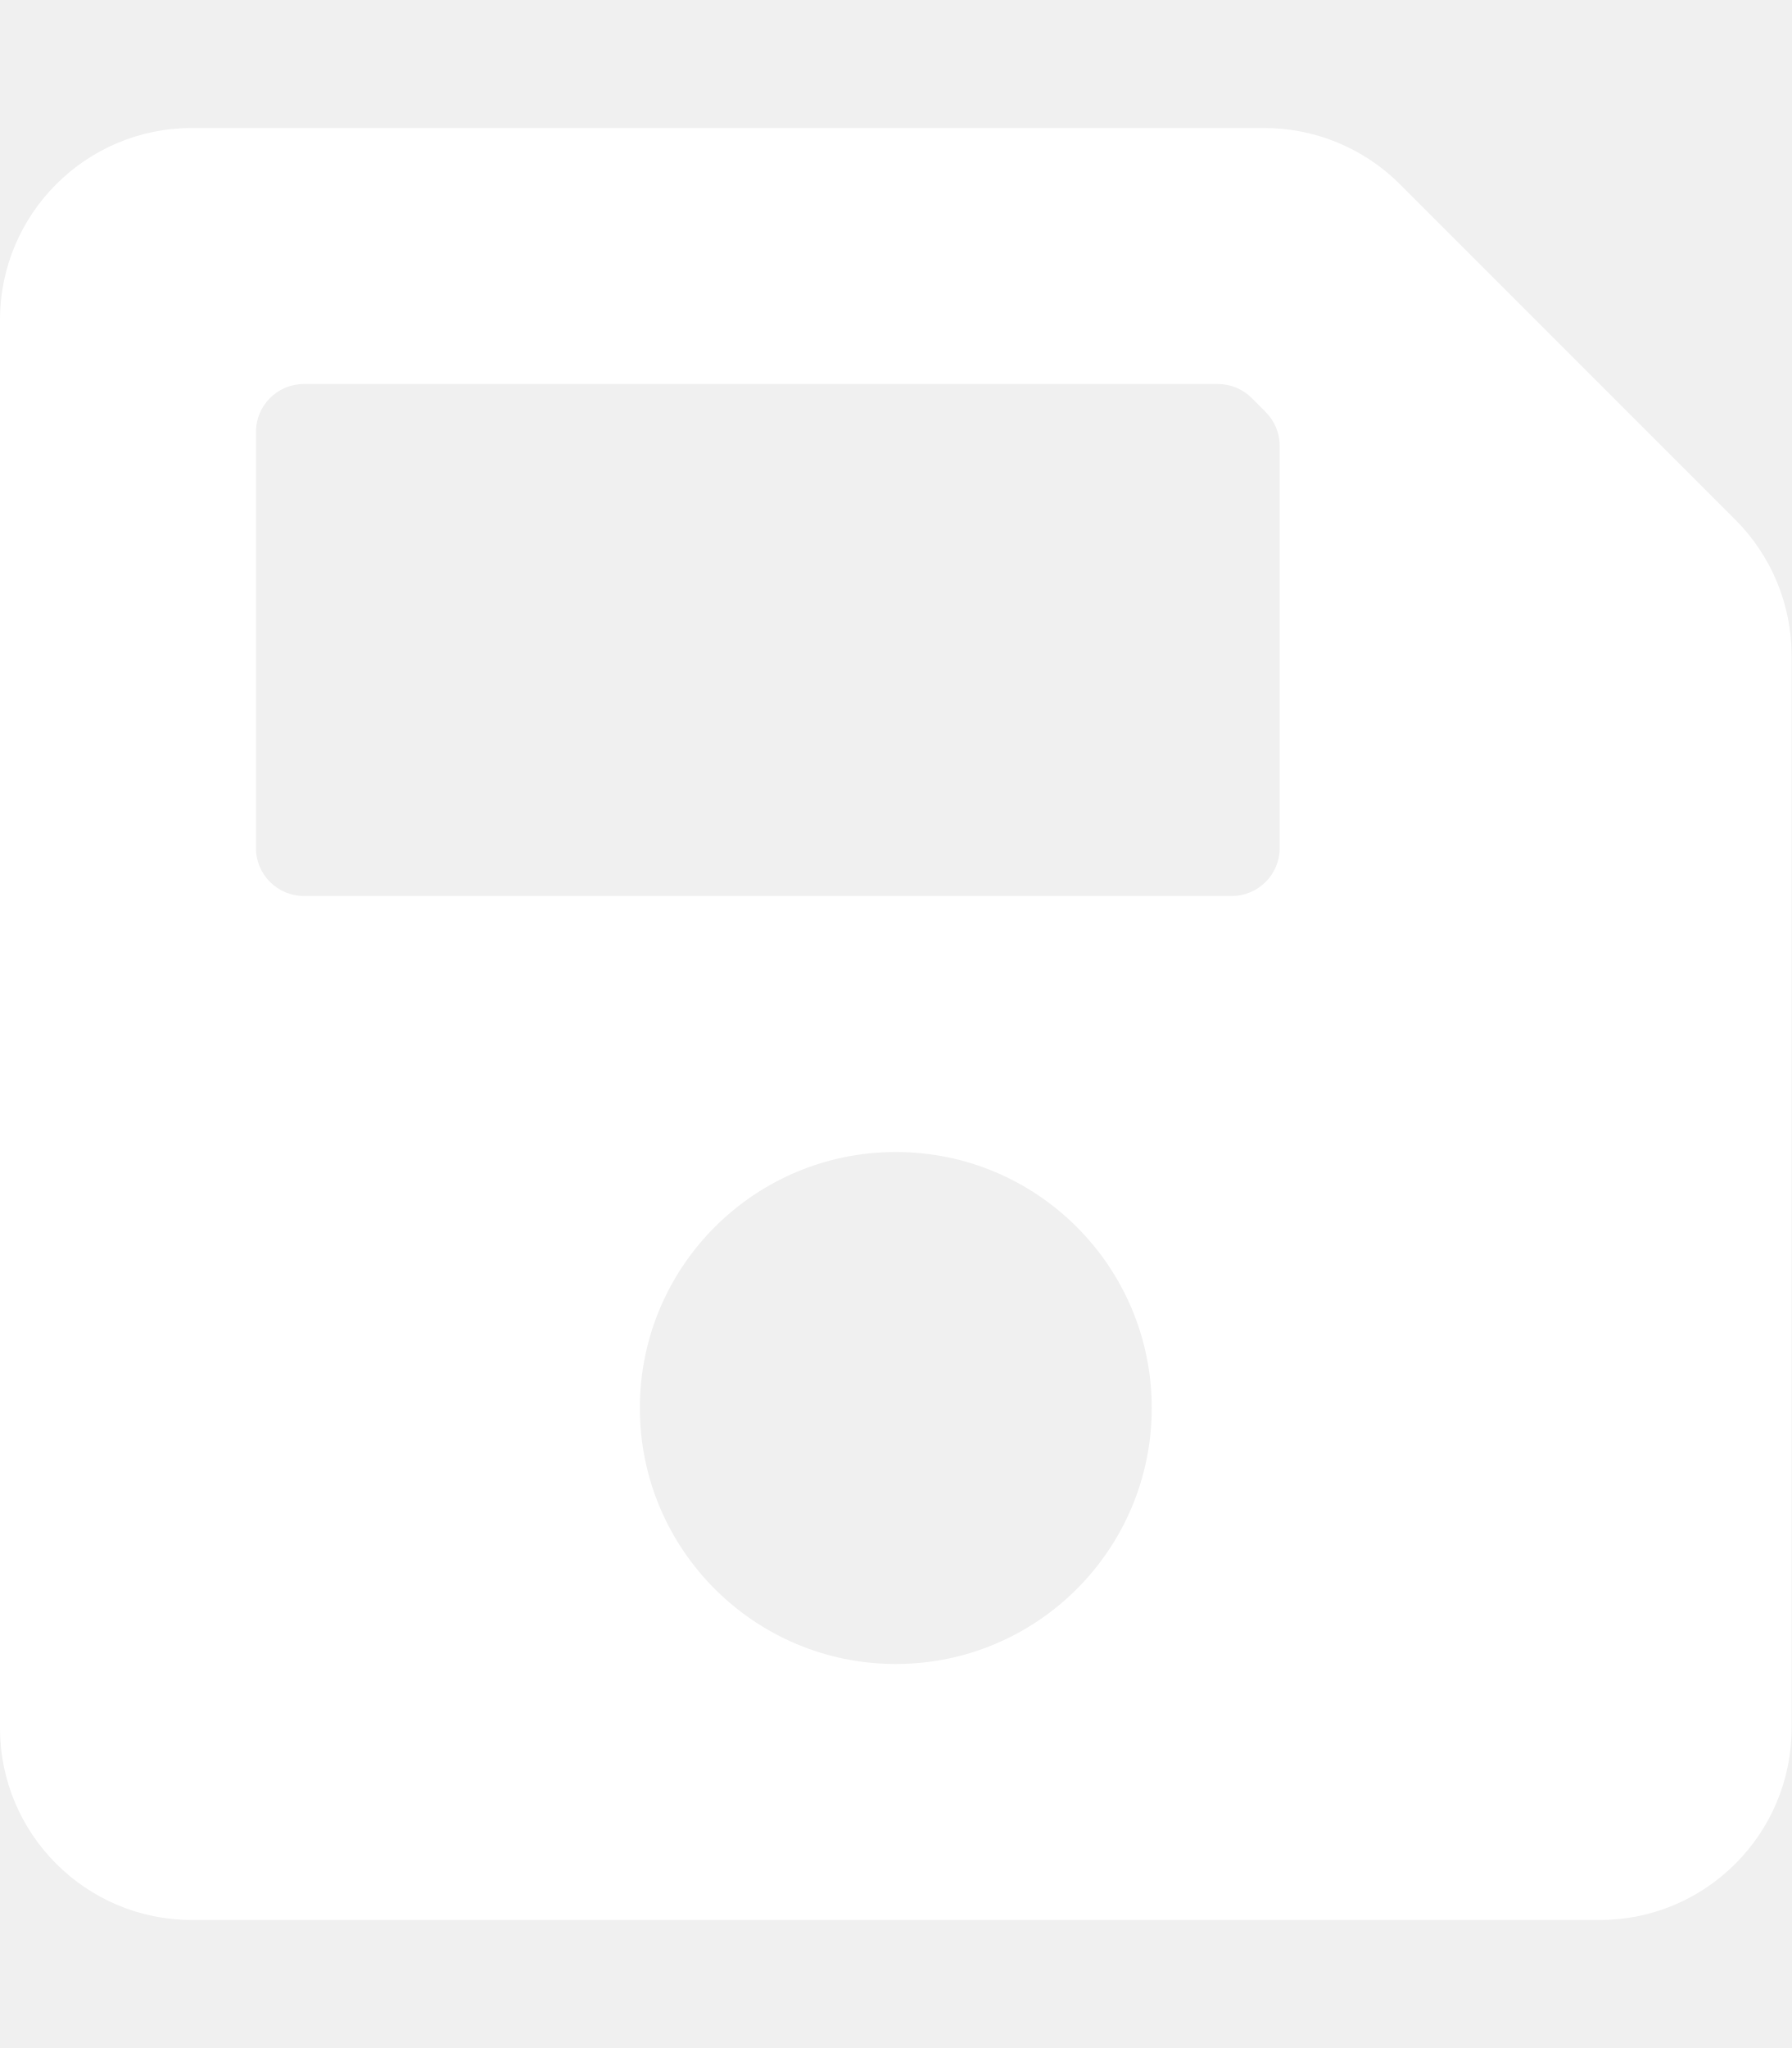
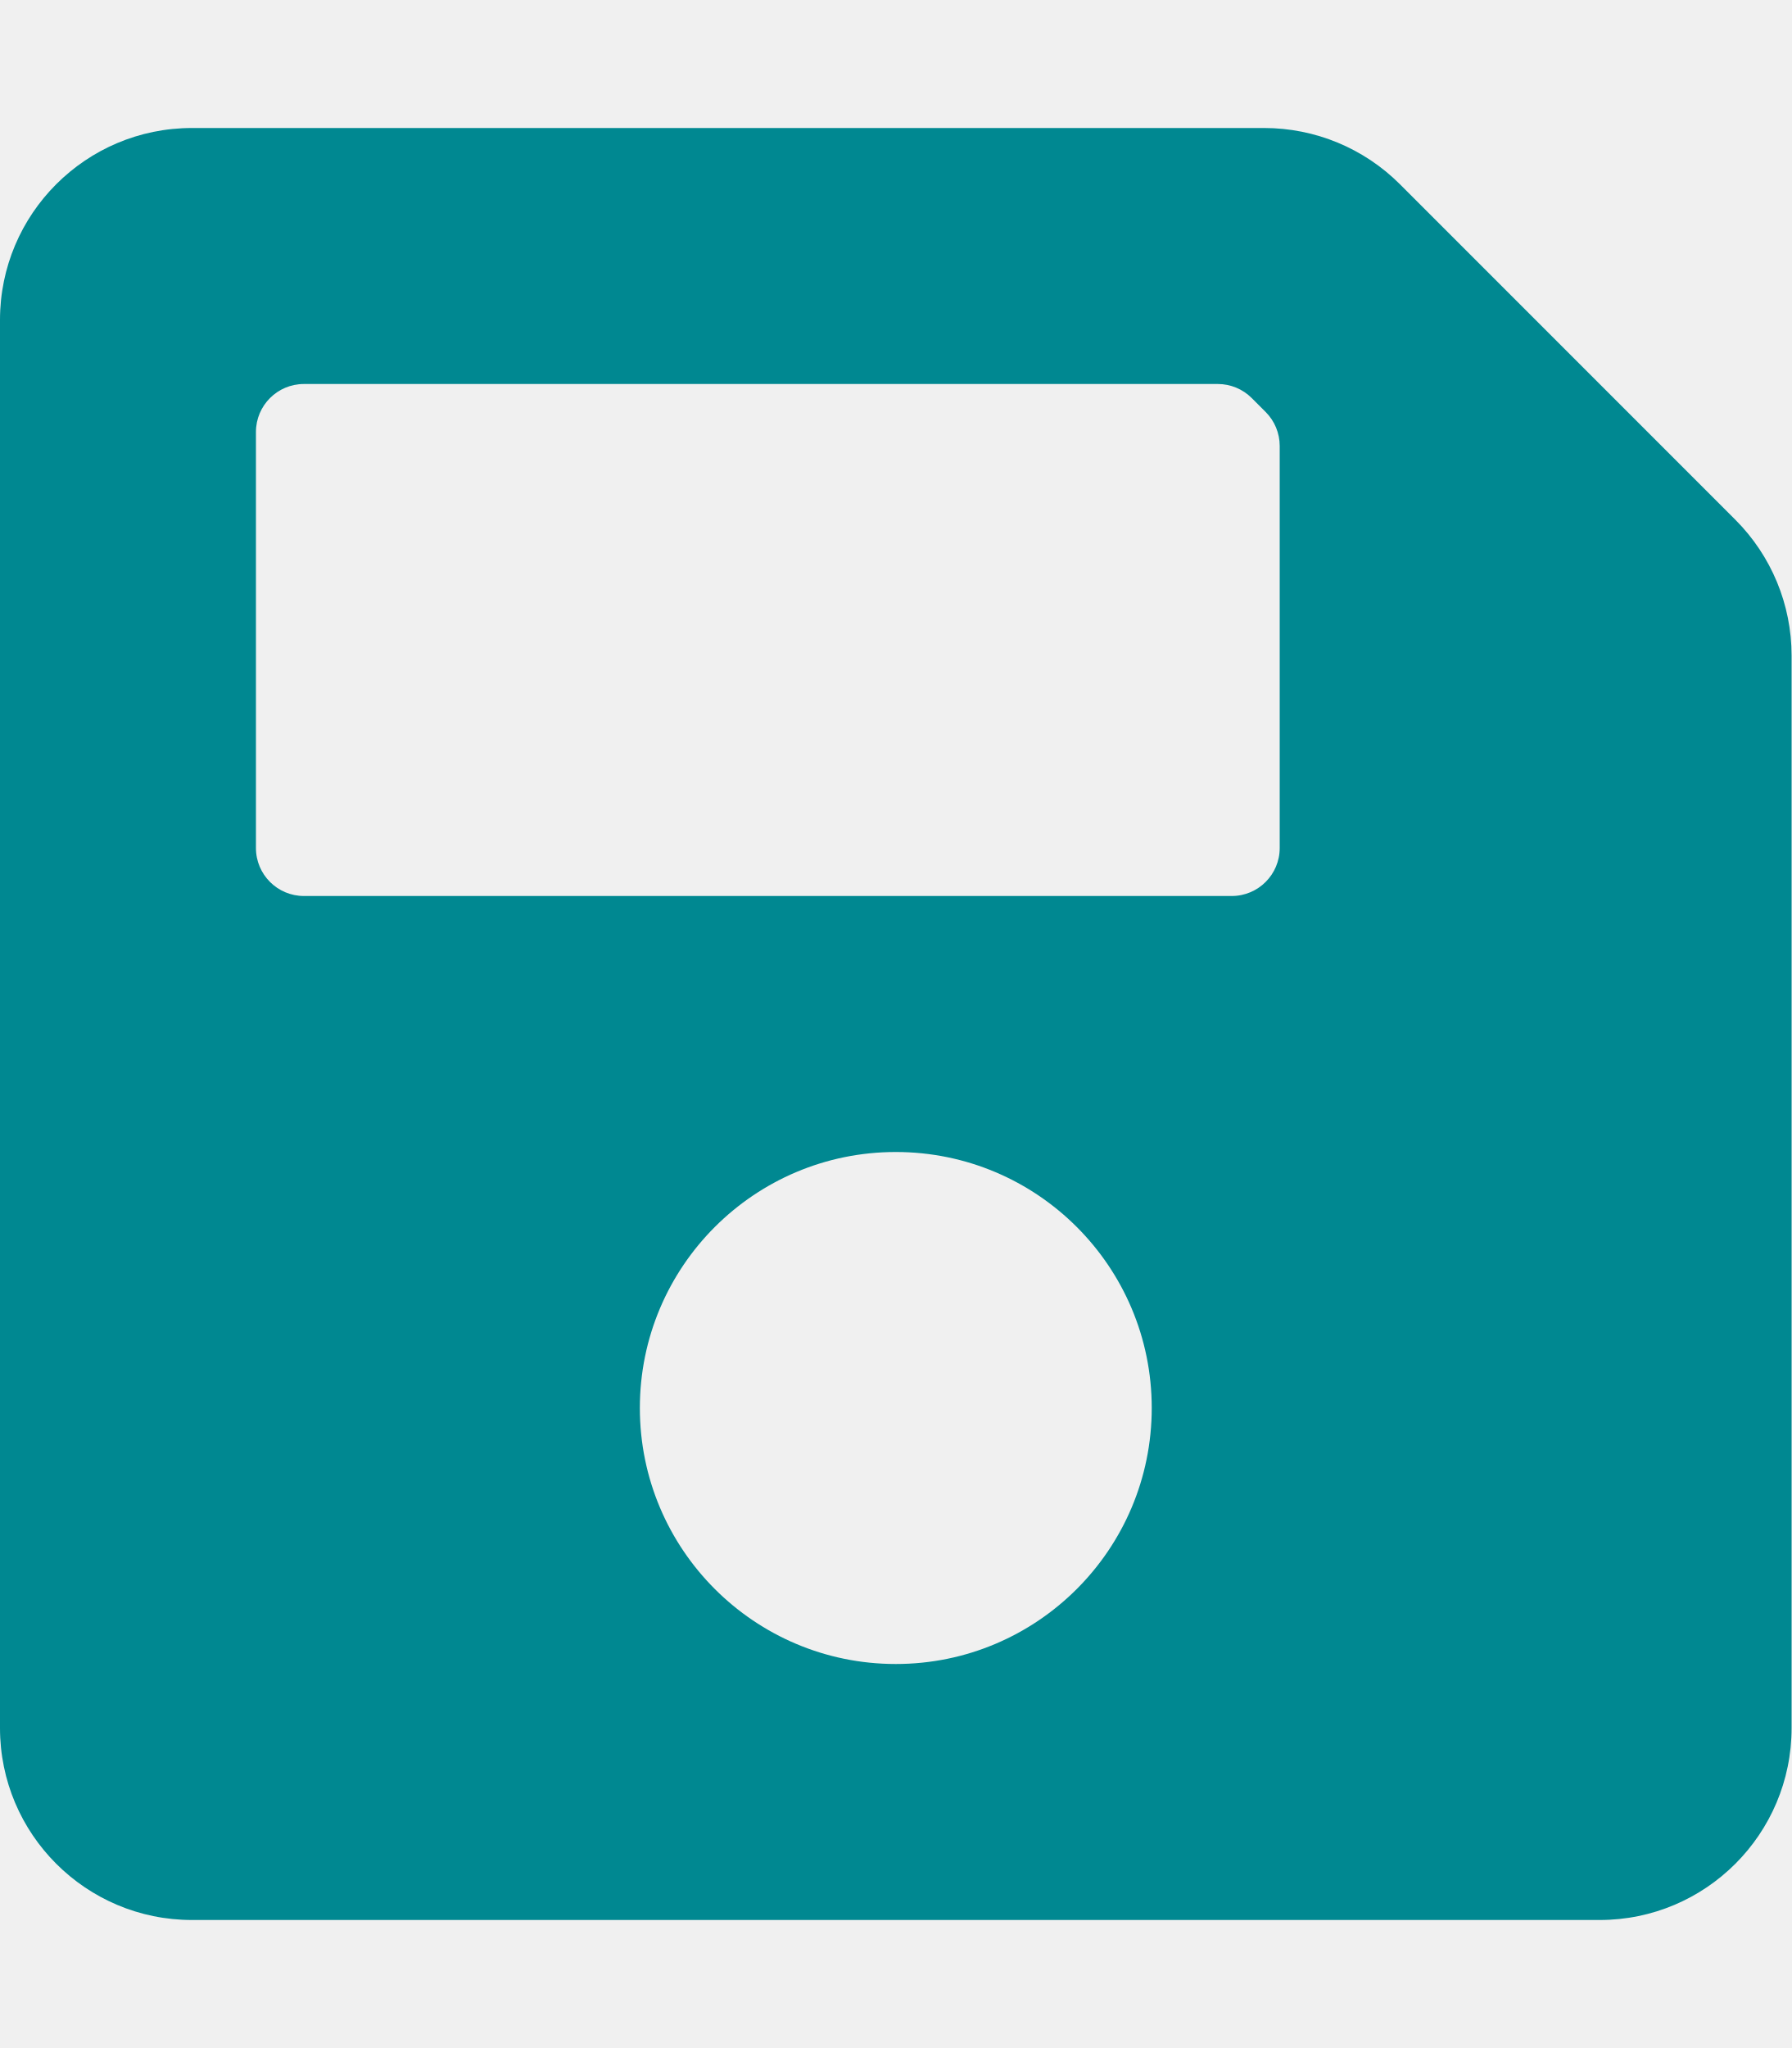
<svg xmlns="http://www.w3.org/2000/svg" aria-hidden="true" focusable="false" data-prefix="fas" data-icon="save" class="svg-inline--fa fa-save fa-w-14" role="img" viewBox="0 0 448 512">
-   <path fill="#FFFFFF" d="M433.941 129.941l-83.882-83.882A48 48 0 0 0 316.118 32H48C21.49 32 0 53.49 0 80v352c0 26.51 21.49 48 48 48h352c26.51 0 48-21.49 48-48V163.882a48 48 0 0 0-14.059-33.941zM224 416c-35.346 0-64-28.654-64-64 0-35.346 28.654-64 64-64s64 28.654 64 64c0 35.346-28.654 64-64 64zm96-304.52V212c0 6.627-5.373 12-12 12H76c-6.627 0-12-5.373-12-12V108c0-6.627 5.373-12 12-12h228.52c3.183 0 6.235 1.264 8.485 3.515l3.48 3.48A11.996 11.996 0 0 1 320 111.48z" />
+   <path fill="rgb(0, 136, 145)" d="M433.941 129.941l-83.882-83.882A48 48 0 0 0 316.118 32H48C21.49 32 0 53.49 0 80v352c0 26.51 21.49 48 48 48h352c26.51 0 48-21.49 48-48V163.882a48 48 0 0 0-14.059-33.941zM224 416c-35.346 0-64-28.654-64-64 0-35.346 28.654-64 64-64s64 28.654 64 64c0 35.346-28.654 64-64 64zm96-304.52V212c0 6.627-5.373 12-12 12H76c-6.627 0-12-5.373-12-12V108c0-6.627 5.373-12 12-12h228.52c3.183 0 6.235 1.264 8.485 3.515l3.48 3.48A11.996 11.996 0 0 1 320 111.48z" />
</svg>
